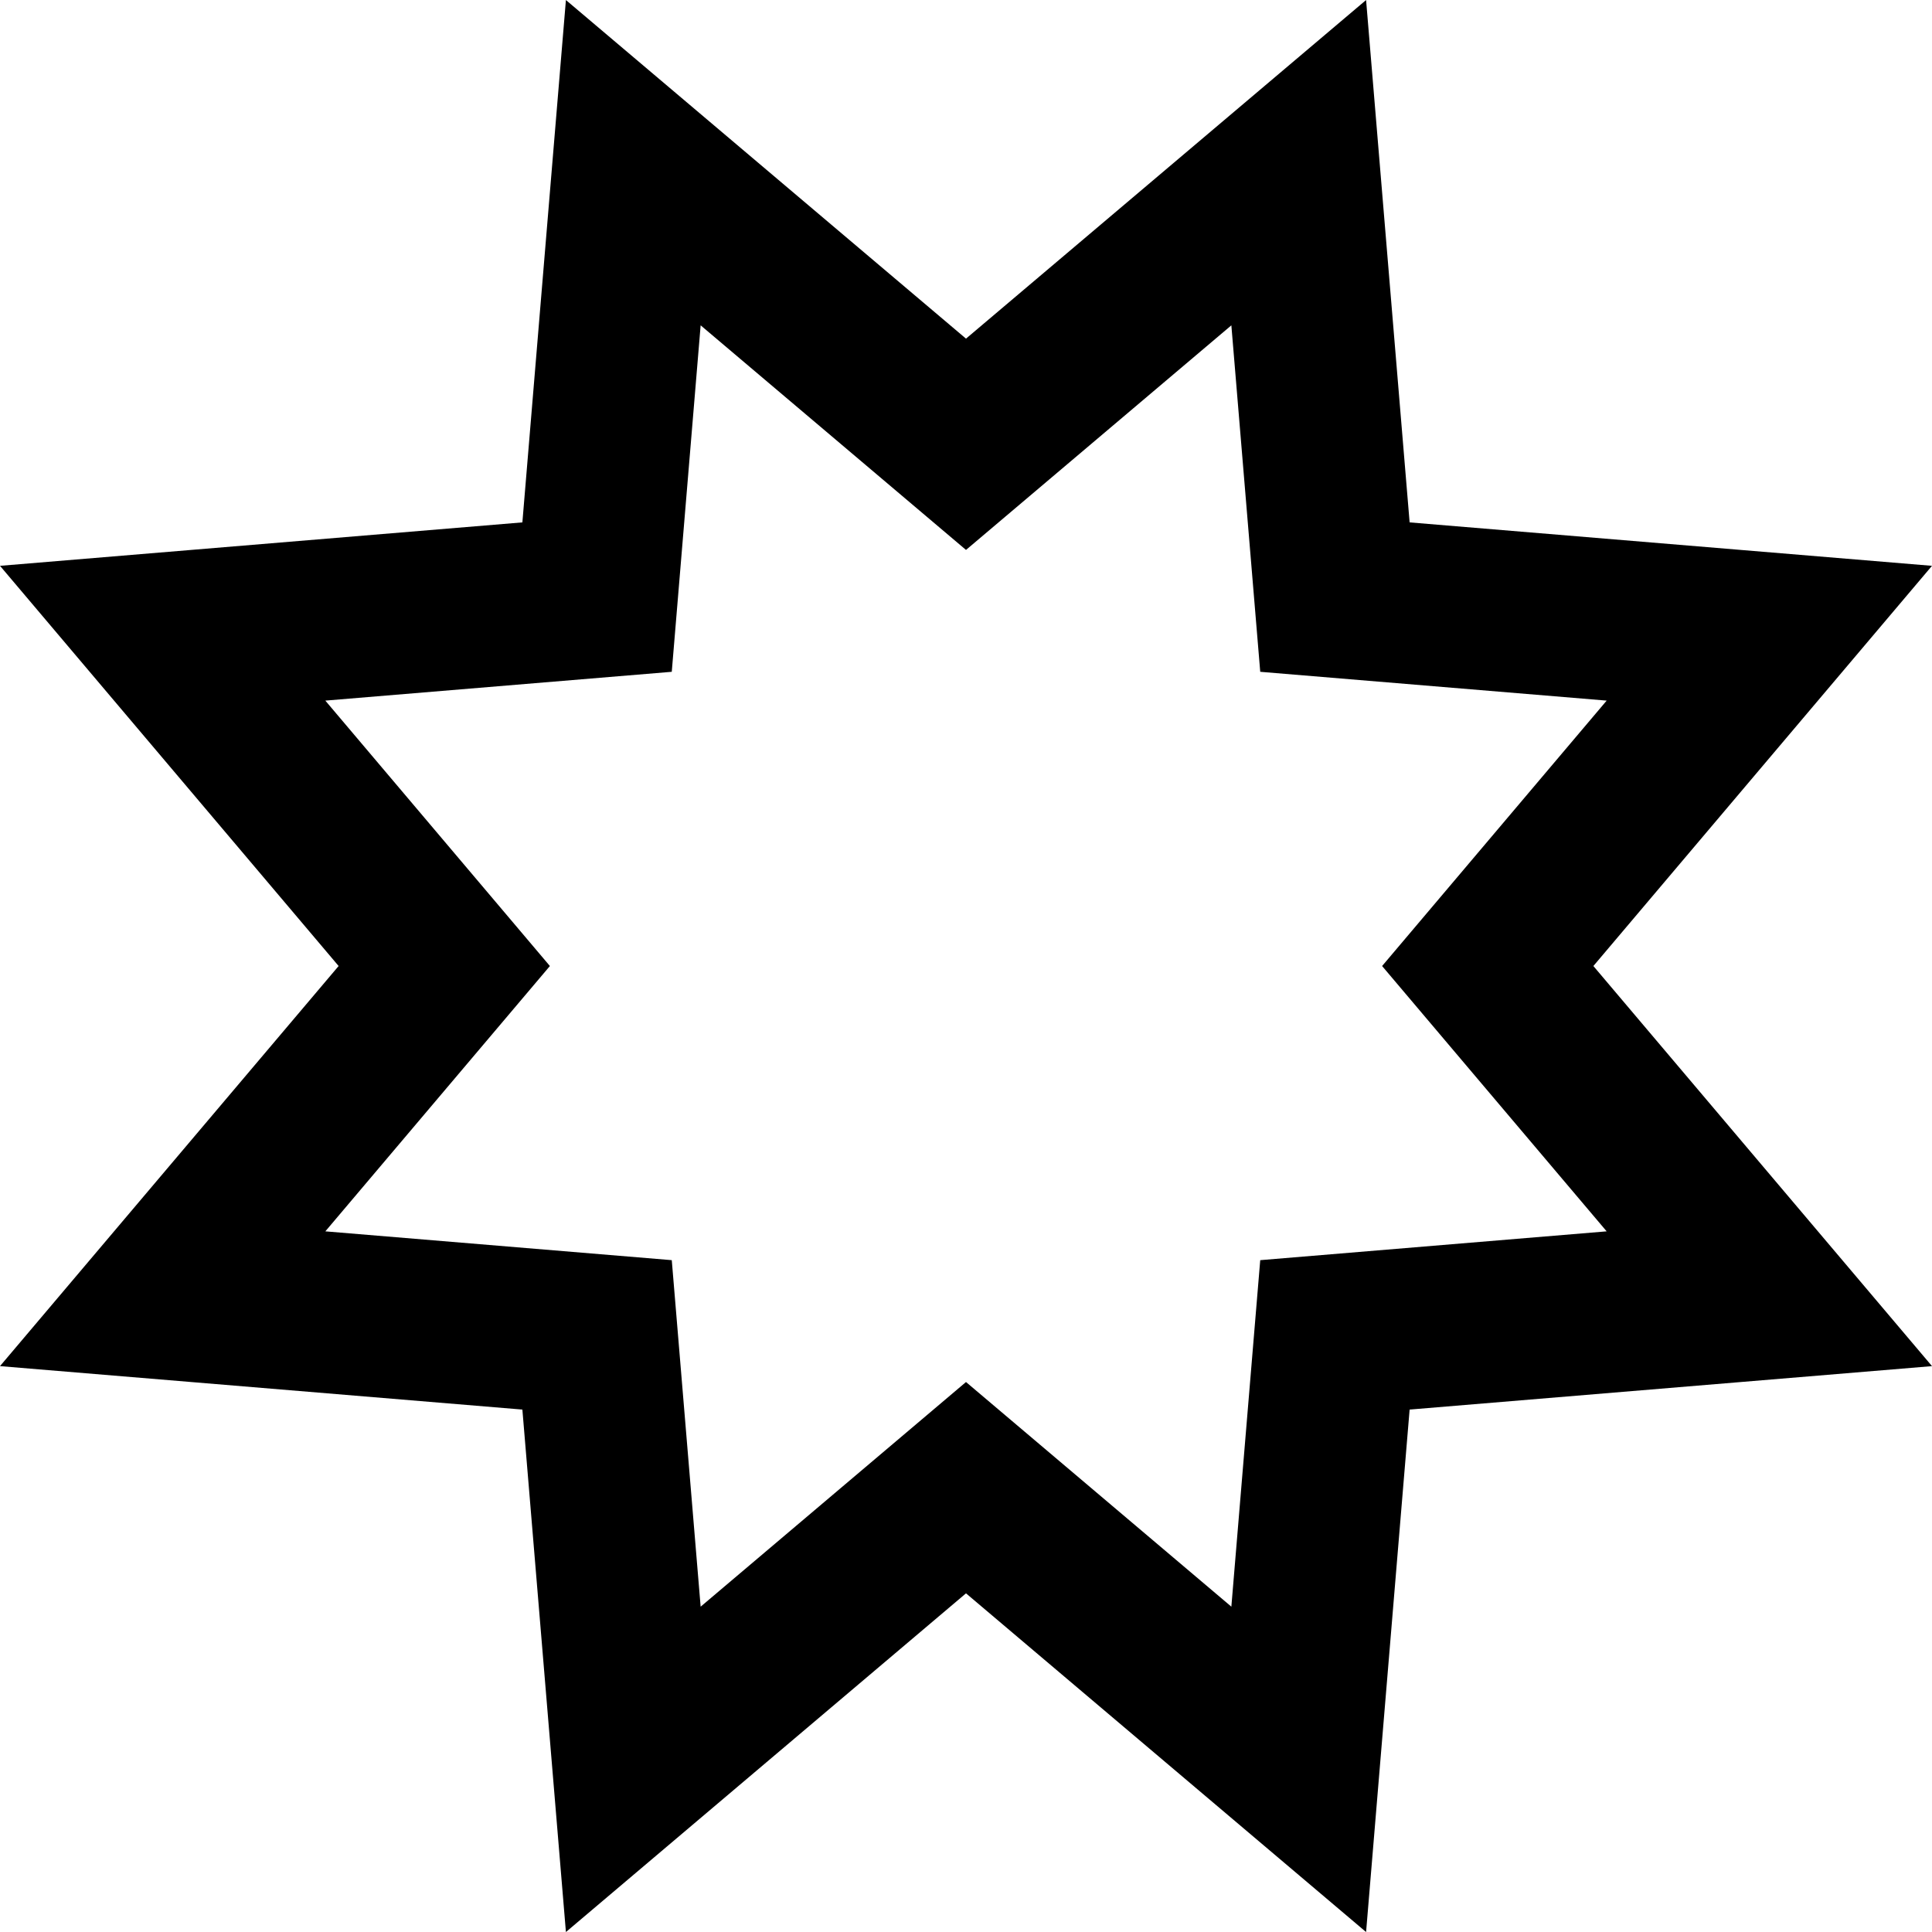
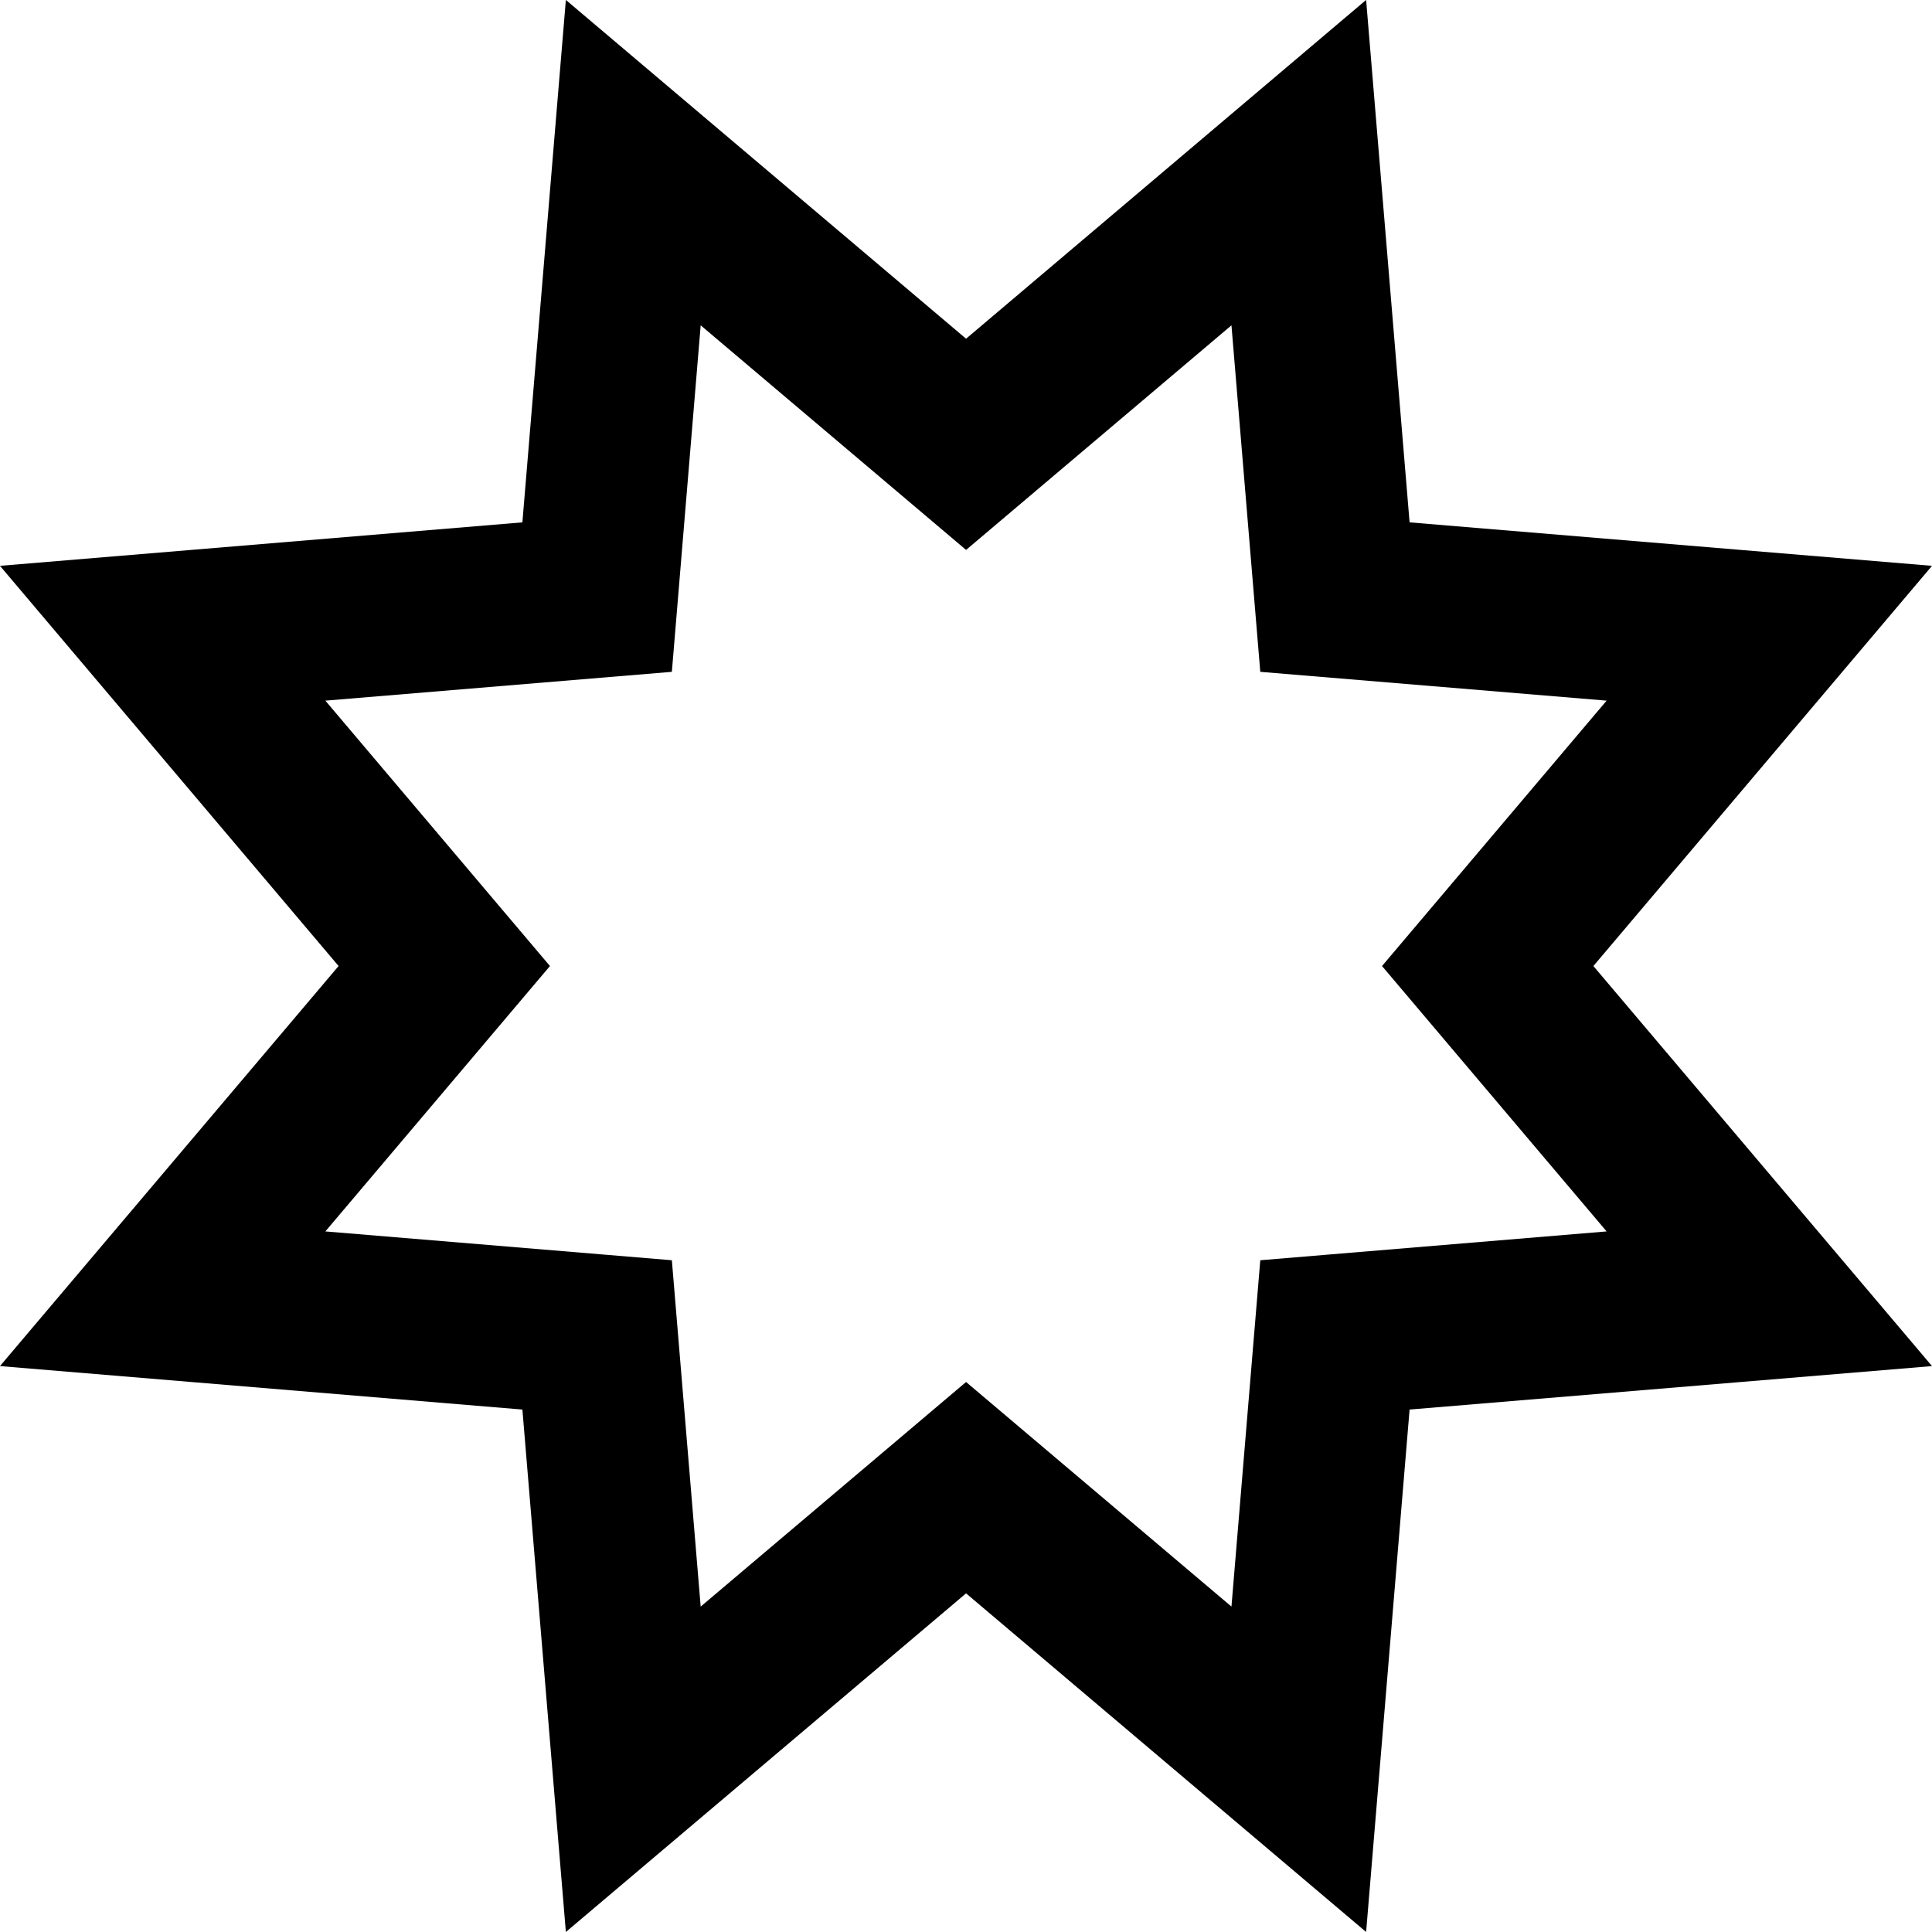
- <svg xmlns="http://www.w3.org/2000/svg" width="1024pt" height="1024pt" viewBox="0 0 1024 1024" version="1.1">
+ <svg xmlns="http://www.w3.org/2000/svg" width="1024pt" height="1024pt" viewBox="0 0 1024 1024" version="1.1" id="svg5">
+   <defs id="defs9" />
  <g id="surface1">
-     <path style="fill:none;stroke-width:2;stroke-linecap:butt;stroke-linejoin:miter;stroke:rgb(0%,0%,0%);stroke-opacity:1;stroke-miterlimit:4;" d="M 10.68 19.357 L 5.293 18.909 L 8.785 14.783 L 5.293 10.656 L 10.68 10.208 L 11.129 4.821 L 15.255 8.313 L 19.381 4.821 L 19.83 10.208 L 25.217 10.656 L 21.725 14.783 L 25.217 18.909 L 19.83 19.357 L 19.381 24.745 L 15.255 21.252 L 11.129 24.745 Z M 10.68 19.357 " transform="matrix(42.74073,0,0,42.74073,-140.0099,-119.8254)" />
+     <path style="color:#000000;font-style:normal;font-variant:normal;font-weight:normal;font-stretch:normal;font-size:medium;line-height:normal;font-family:sans-serif;font-variant-ligatures:normal;font-variant-position:normal;font-variant-caps:normal;font-variant-numeric:normal;font-variant-alternates:normal;font-feature-settings:normal;text-indent:0;text-align:start;text-decoration:none;text-decoration-line:none;text-decoration-style:solid;text-decoration-color:#000000;letter-spacing:normal;word-spacing:normal;text-transform:none;writing-mode:lr-tb;direction:ltr;text-orientation:mixed;dominant-baseline:auto;baseline-shift:baseline;text-anchor:start;white-space:normal;shape-padding:0;clip-rule:nonzero;display:inline;overflow:visible;visibility:visible;opacity:1;isolation:auto;mix-blend-mode:normal;color-interpolation:sRGB;color-interpolation-filters:linearRGB;solid-color:#000000;solid-opacity:1;vector-effect:none;fill:#000000;fill-opacity:1;fill-rule:nonzero;stroke:none;stroke-width:85.481;stroke-linecap:butt;stroke-linejoin:miter;stroke-miterlimit:4;stroke-dasharray:none;stroke-dashoffset:0;stroke-opacity:1;color-rendering:auto;image-rendering:auto;shape-rendering:auto;text-rendering:auto;enable-background:accumulate" d="M 299.919,-0.034 276.879,276.862 -0.017,299.902 179.46,512.02 -0.017,724.054 276.879,747.094 299.919,1023.99 512.037,844.512 724.071,1023.99 747.111,747.094 1024.007,724.054 844.53,512.02 1024.007,299.902 747.111,276.862 724.071,-0.034 512.037,179.527 Z M 371.376,172.431 512.037,291.471 652.697,172.431 667.974,356.083 851.542,371.359 732.502,512.02 851.542,652.68 667.974,667.956 652.697,851.525 512.037,732.485 371.376,851.525 356.1,667.956 320.037,664.951 172.448,652.68 291.488,512.02 172.448,371.359 356.1,356.083 Z" id="path2" />
  </g>
</svg>
